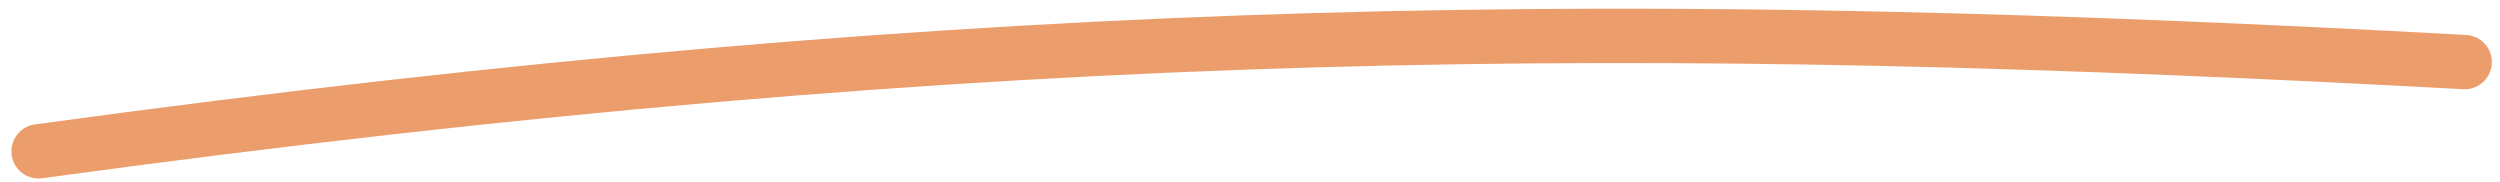
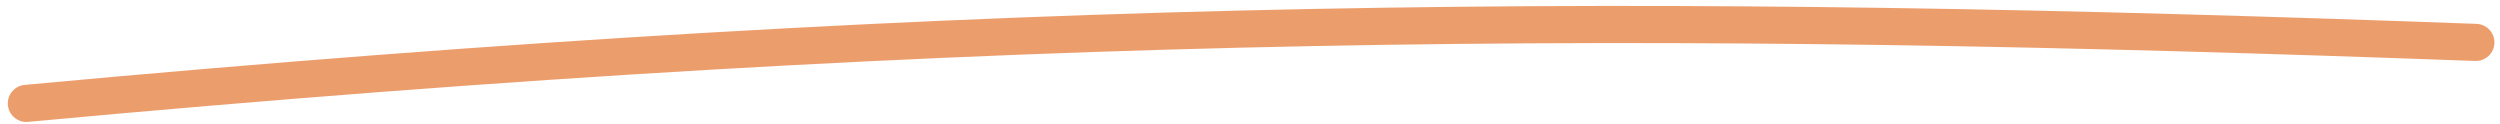
- <svg xmlns="http://www.w3.org/2000/svg" width="138px" height="10px" viewBox="0 0 138 10" version="1.1">
+ <svg xmlns="http://www.w3.org/2000/svg" width="202px" height="10px" viewBox="0 0 202 10" version="1.1">
  <defs />
  <g id="↳-Registration-(v2.2.1)" stroke="none" stroke-width="1" fill="none" fill-rule="evenodd" stroke-linecap="round" stroke-linejoin="round">
    <g id="Landing-Page" transform="translate(-890, -1296)" stroke="#EC9D6C" stroke-width="3">
      <g id="More-Info" transform="translate(239, 1269)">
-         <path d="M653.13,35.353 C706.835,28.001 742.312,28.001 787.05,30.427" id="Path-2-Copy" />
+         <path d="M653.13,35.353 C732.5,28.001 784.933,28.001 851.05,30.427" id="Path-2-Copy" />
      </g>
    </g>
  </g>
</svg>
